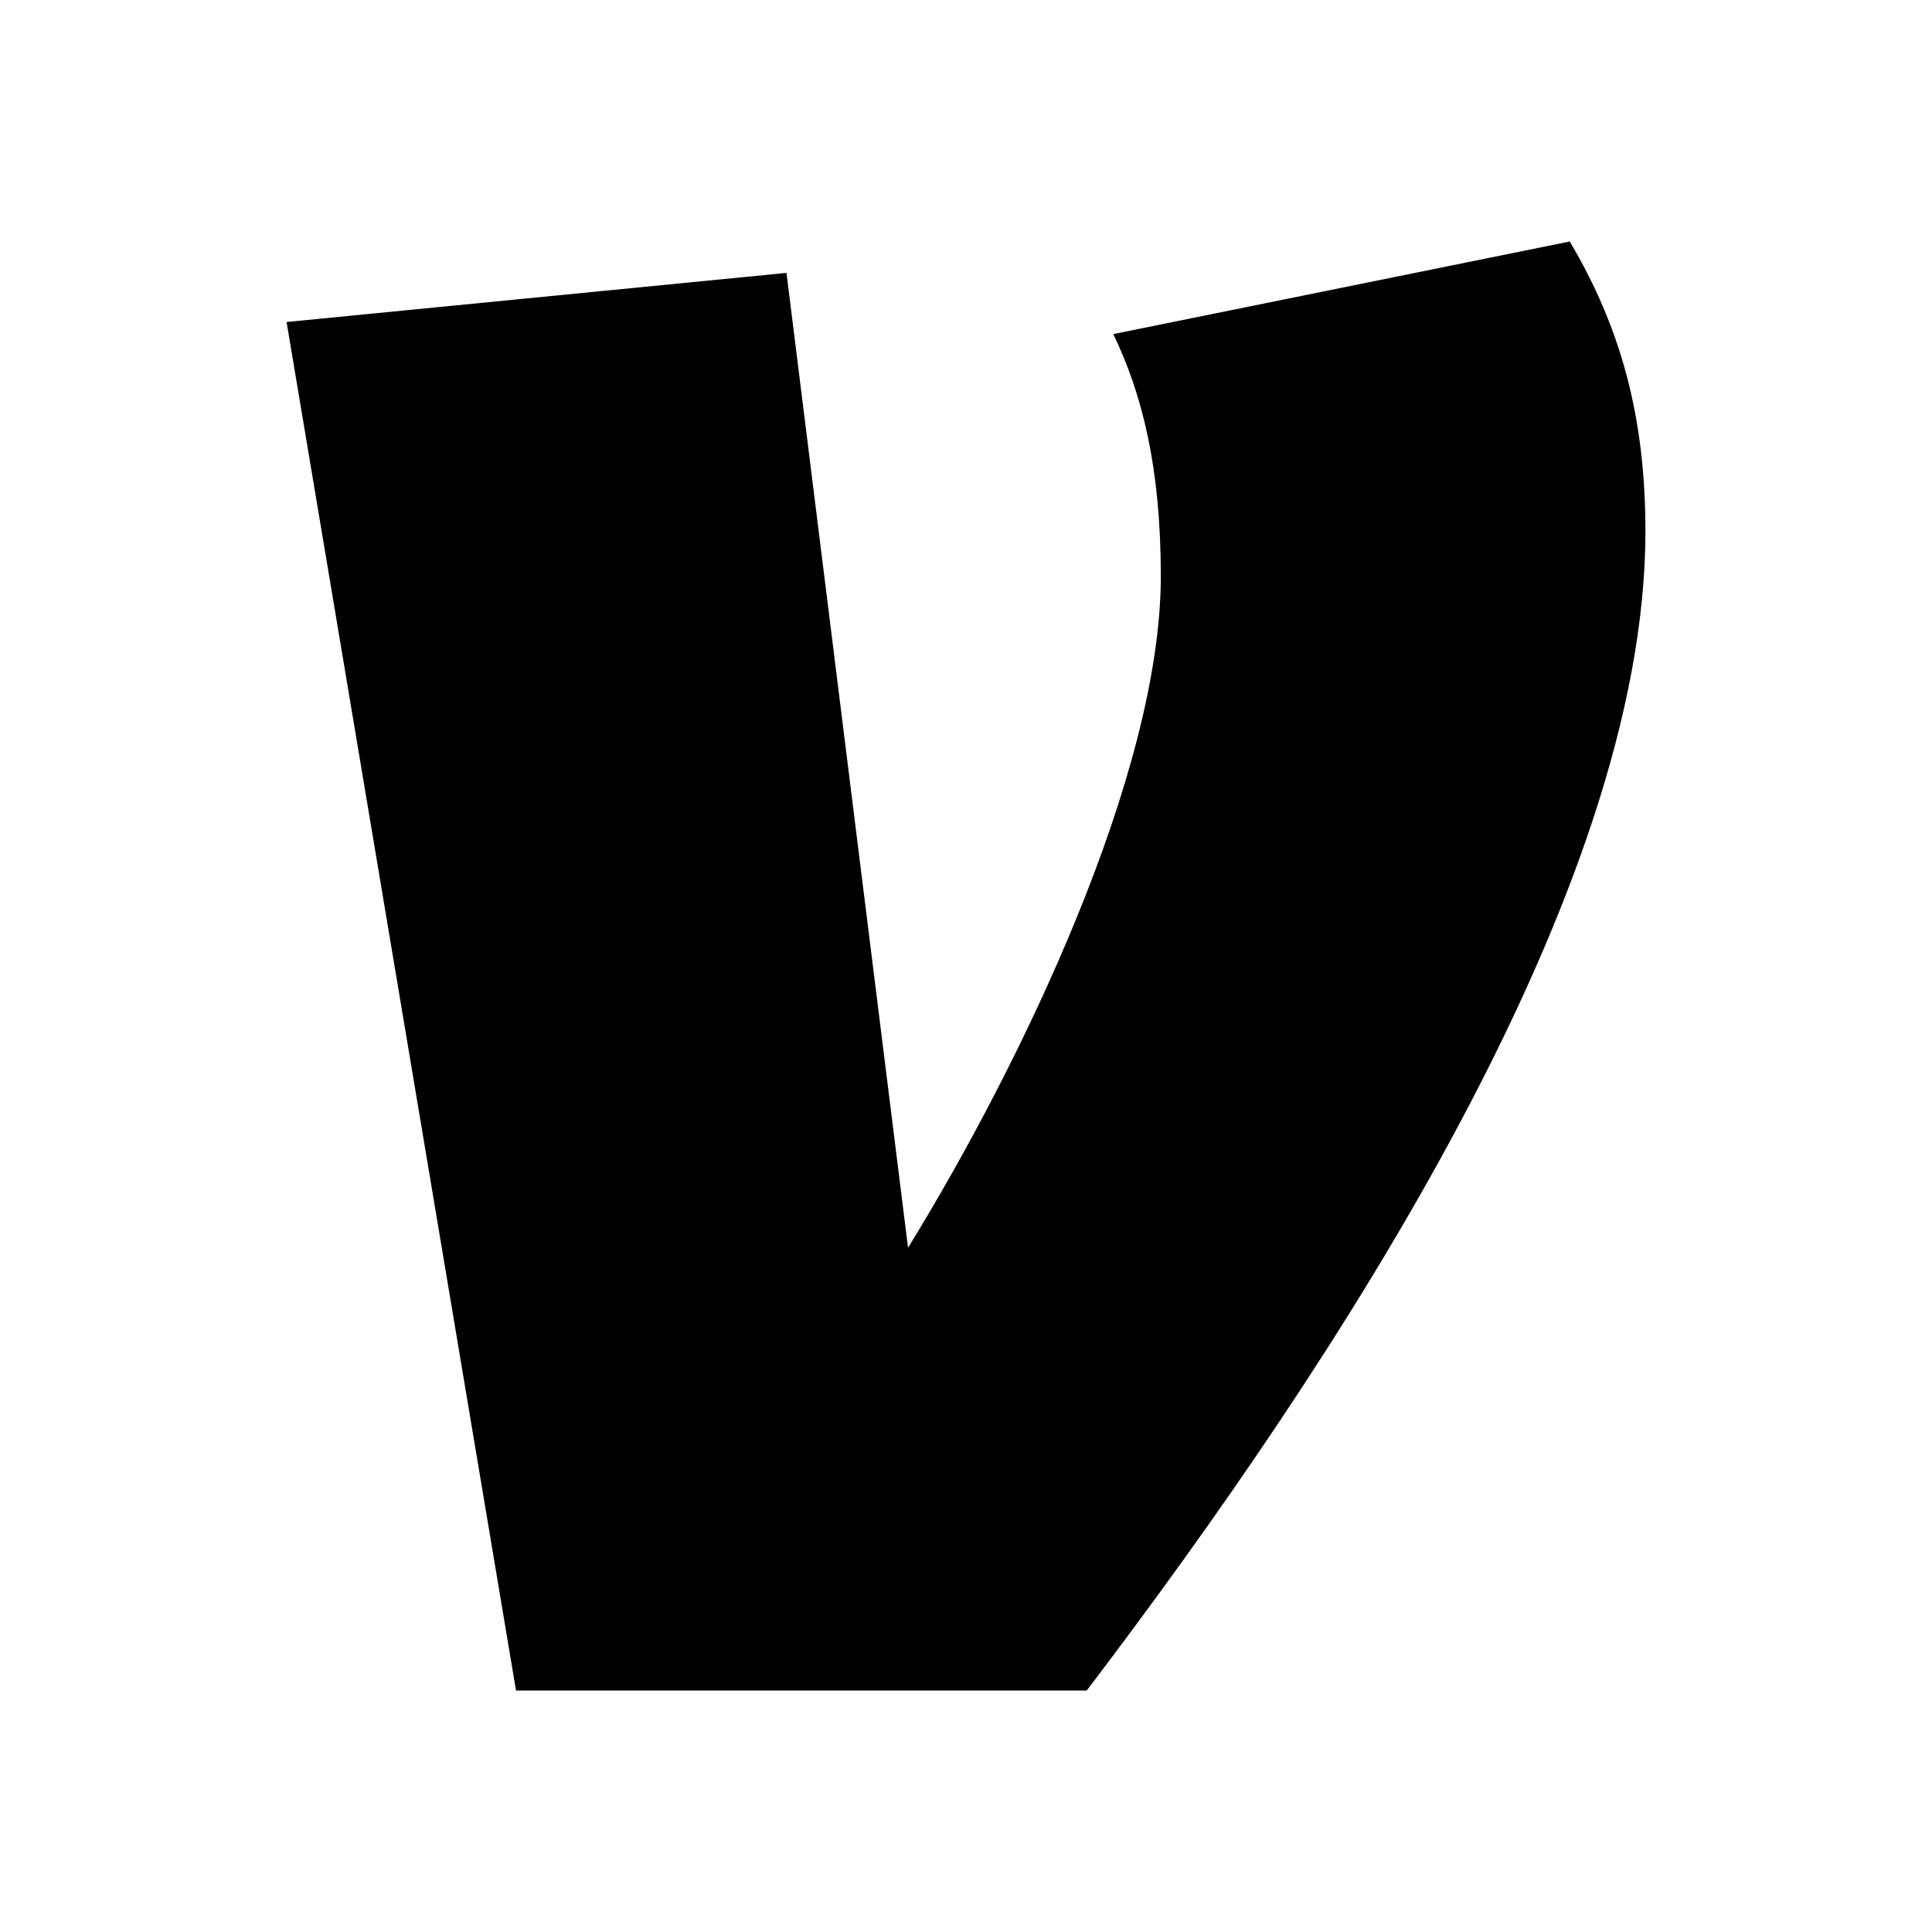
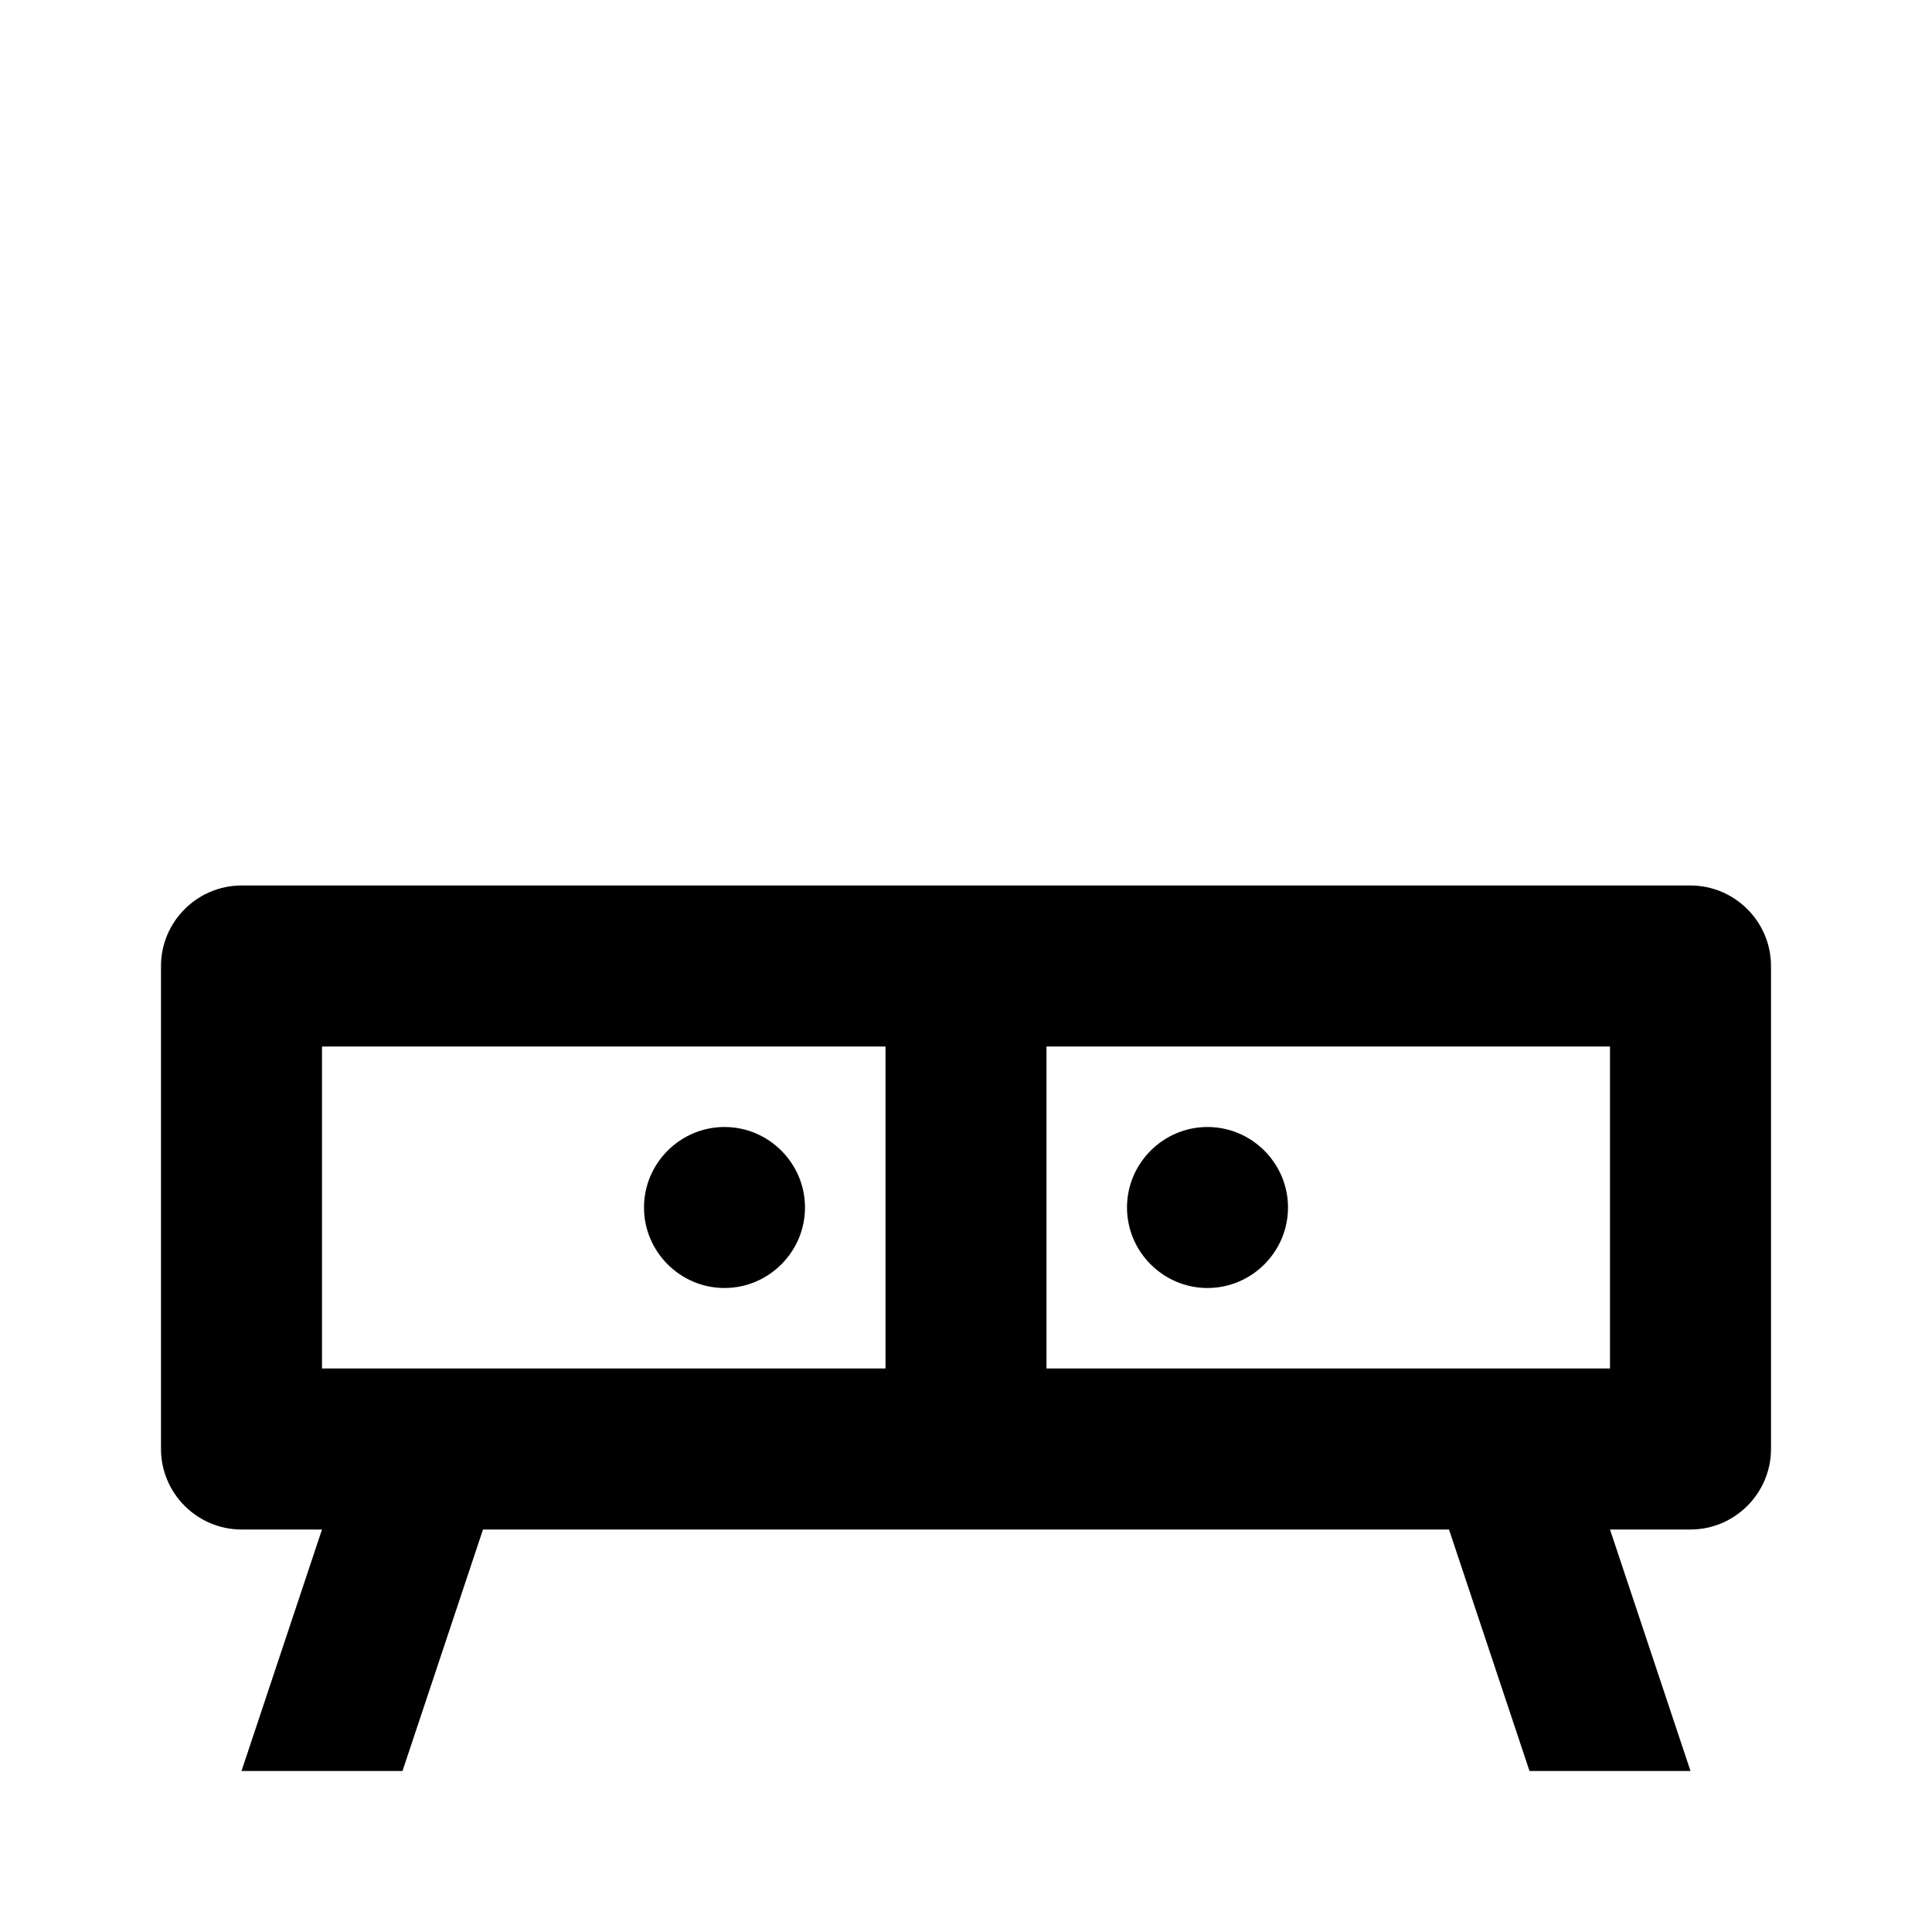
<svg xmlns="http://www.w3.org/2000/svg" version="1.1" id="mdi-venmo" width="24" height="24" viewBox="0 0 24 24">
-   <path d="M19.5,3C20.14,4.08 20.44,5.19 20.44,6.6C20.44,11.08 16.61,16.91 13.5,21H6.41L3.56,4L9.77,3.39L11.28,15.5C12.69,13.21 14.42,9.61 14.42,7.16C14.42,5.81 14.19,4.9 13.83,4.15L19.5,3Z" />
+   <path d="M9 14C9.55 14 10 14.45 10 15C10 15.55 9.55 16 9 16C8.45 16 8 15.55 8 15C8 14.45 8.45 14 9 14M15 14C15.55 14 16 14.45 16 15C16 15.55 15.55 16 15 16C14.45 16 14 15.55 14 15C14 14.45 14.45 14 15 14M3 22L4 19H3C2.45 19 2 18.55 2 18V12C2 11.45 2.45 11 3 11H21C21.55 11 22 11.45 22 12V18C22 18.55 21.55 19 21 19H20L21 22H19L18 19H6L5 22H3M13 13V17H20V13H13M4 13V17H11V13H4Z" />
</svg>
